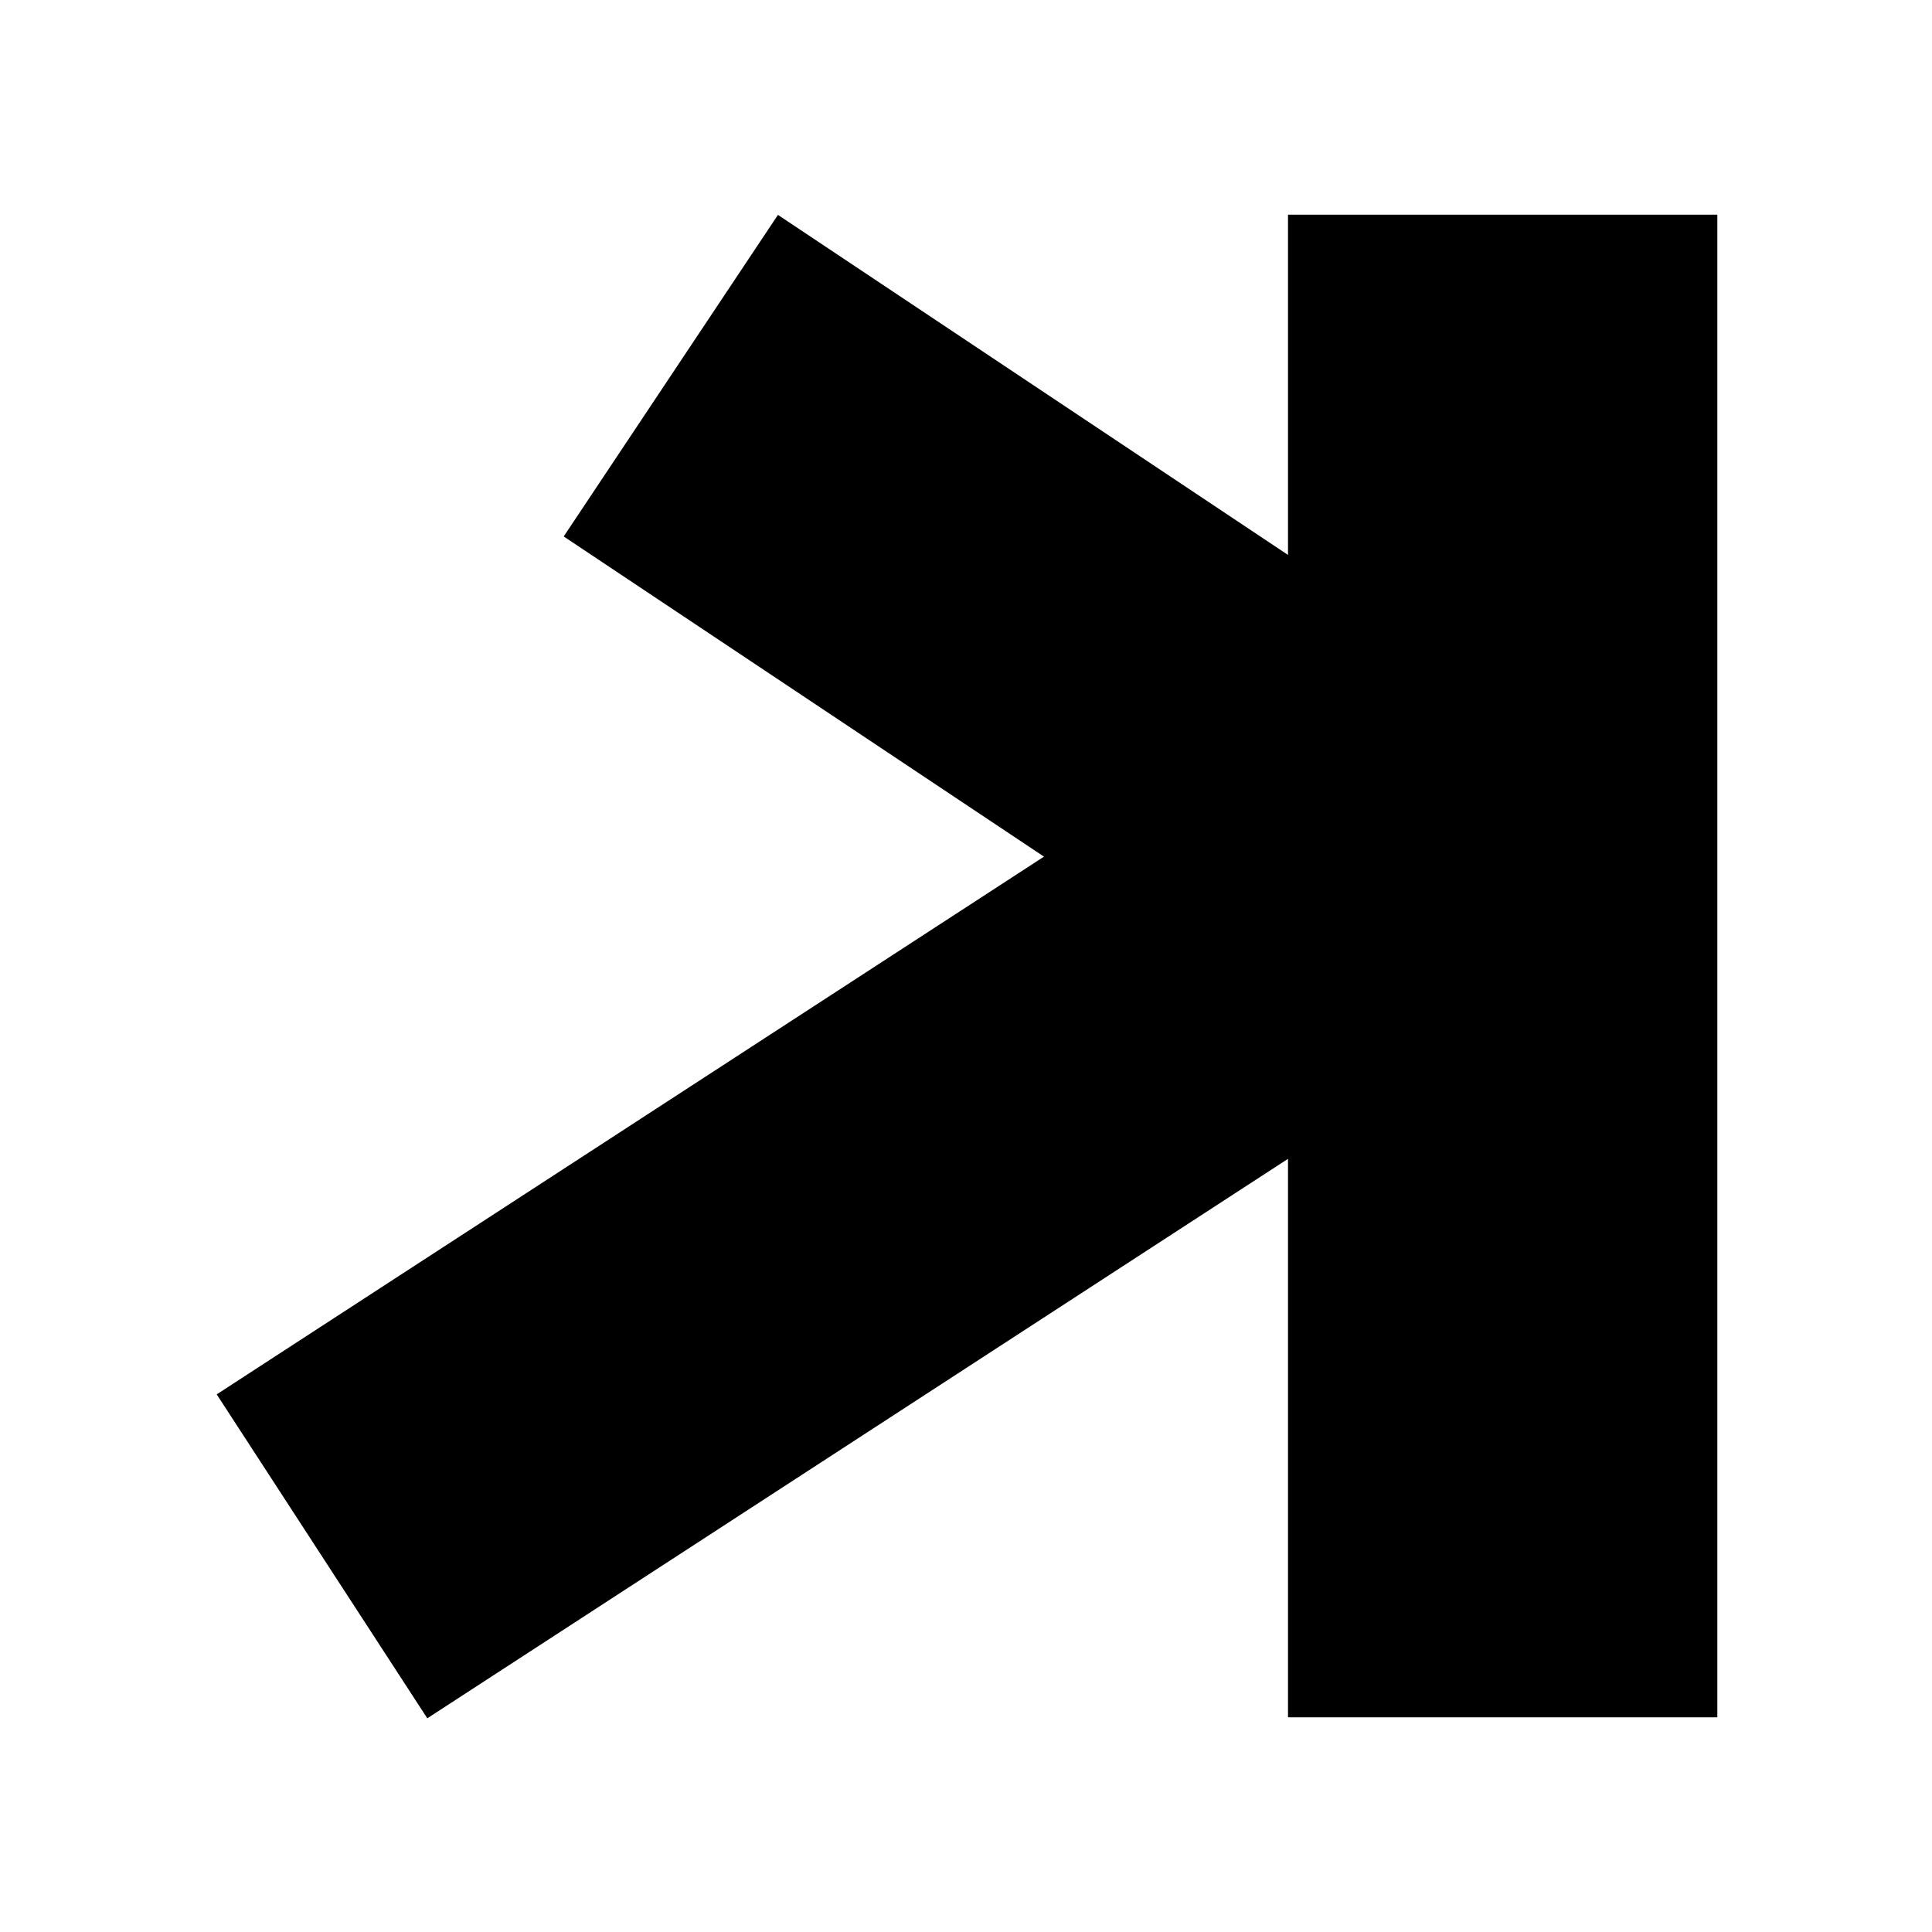
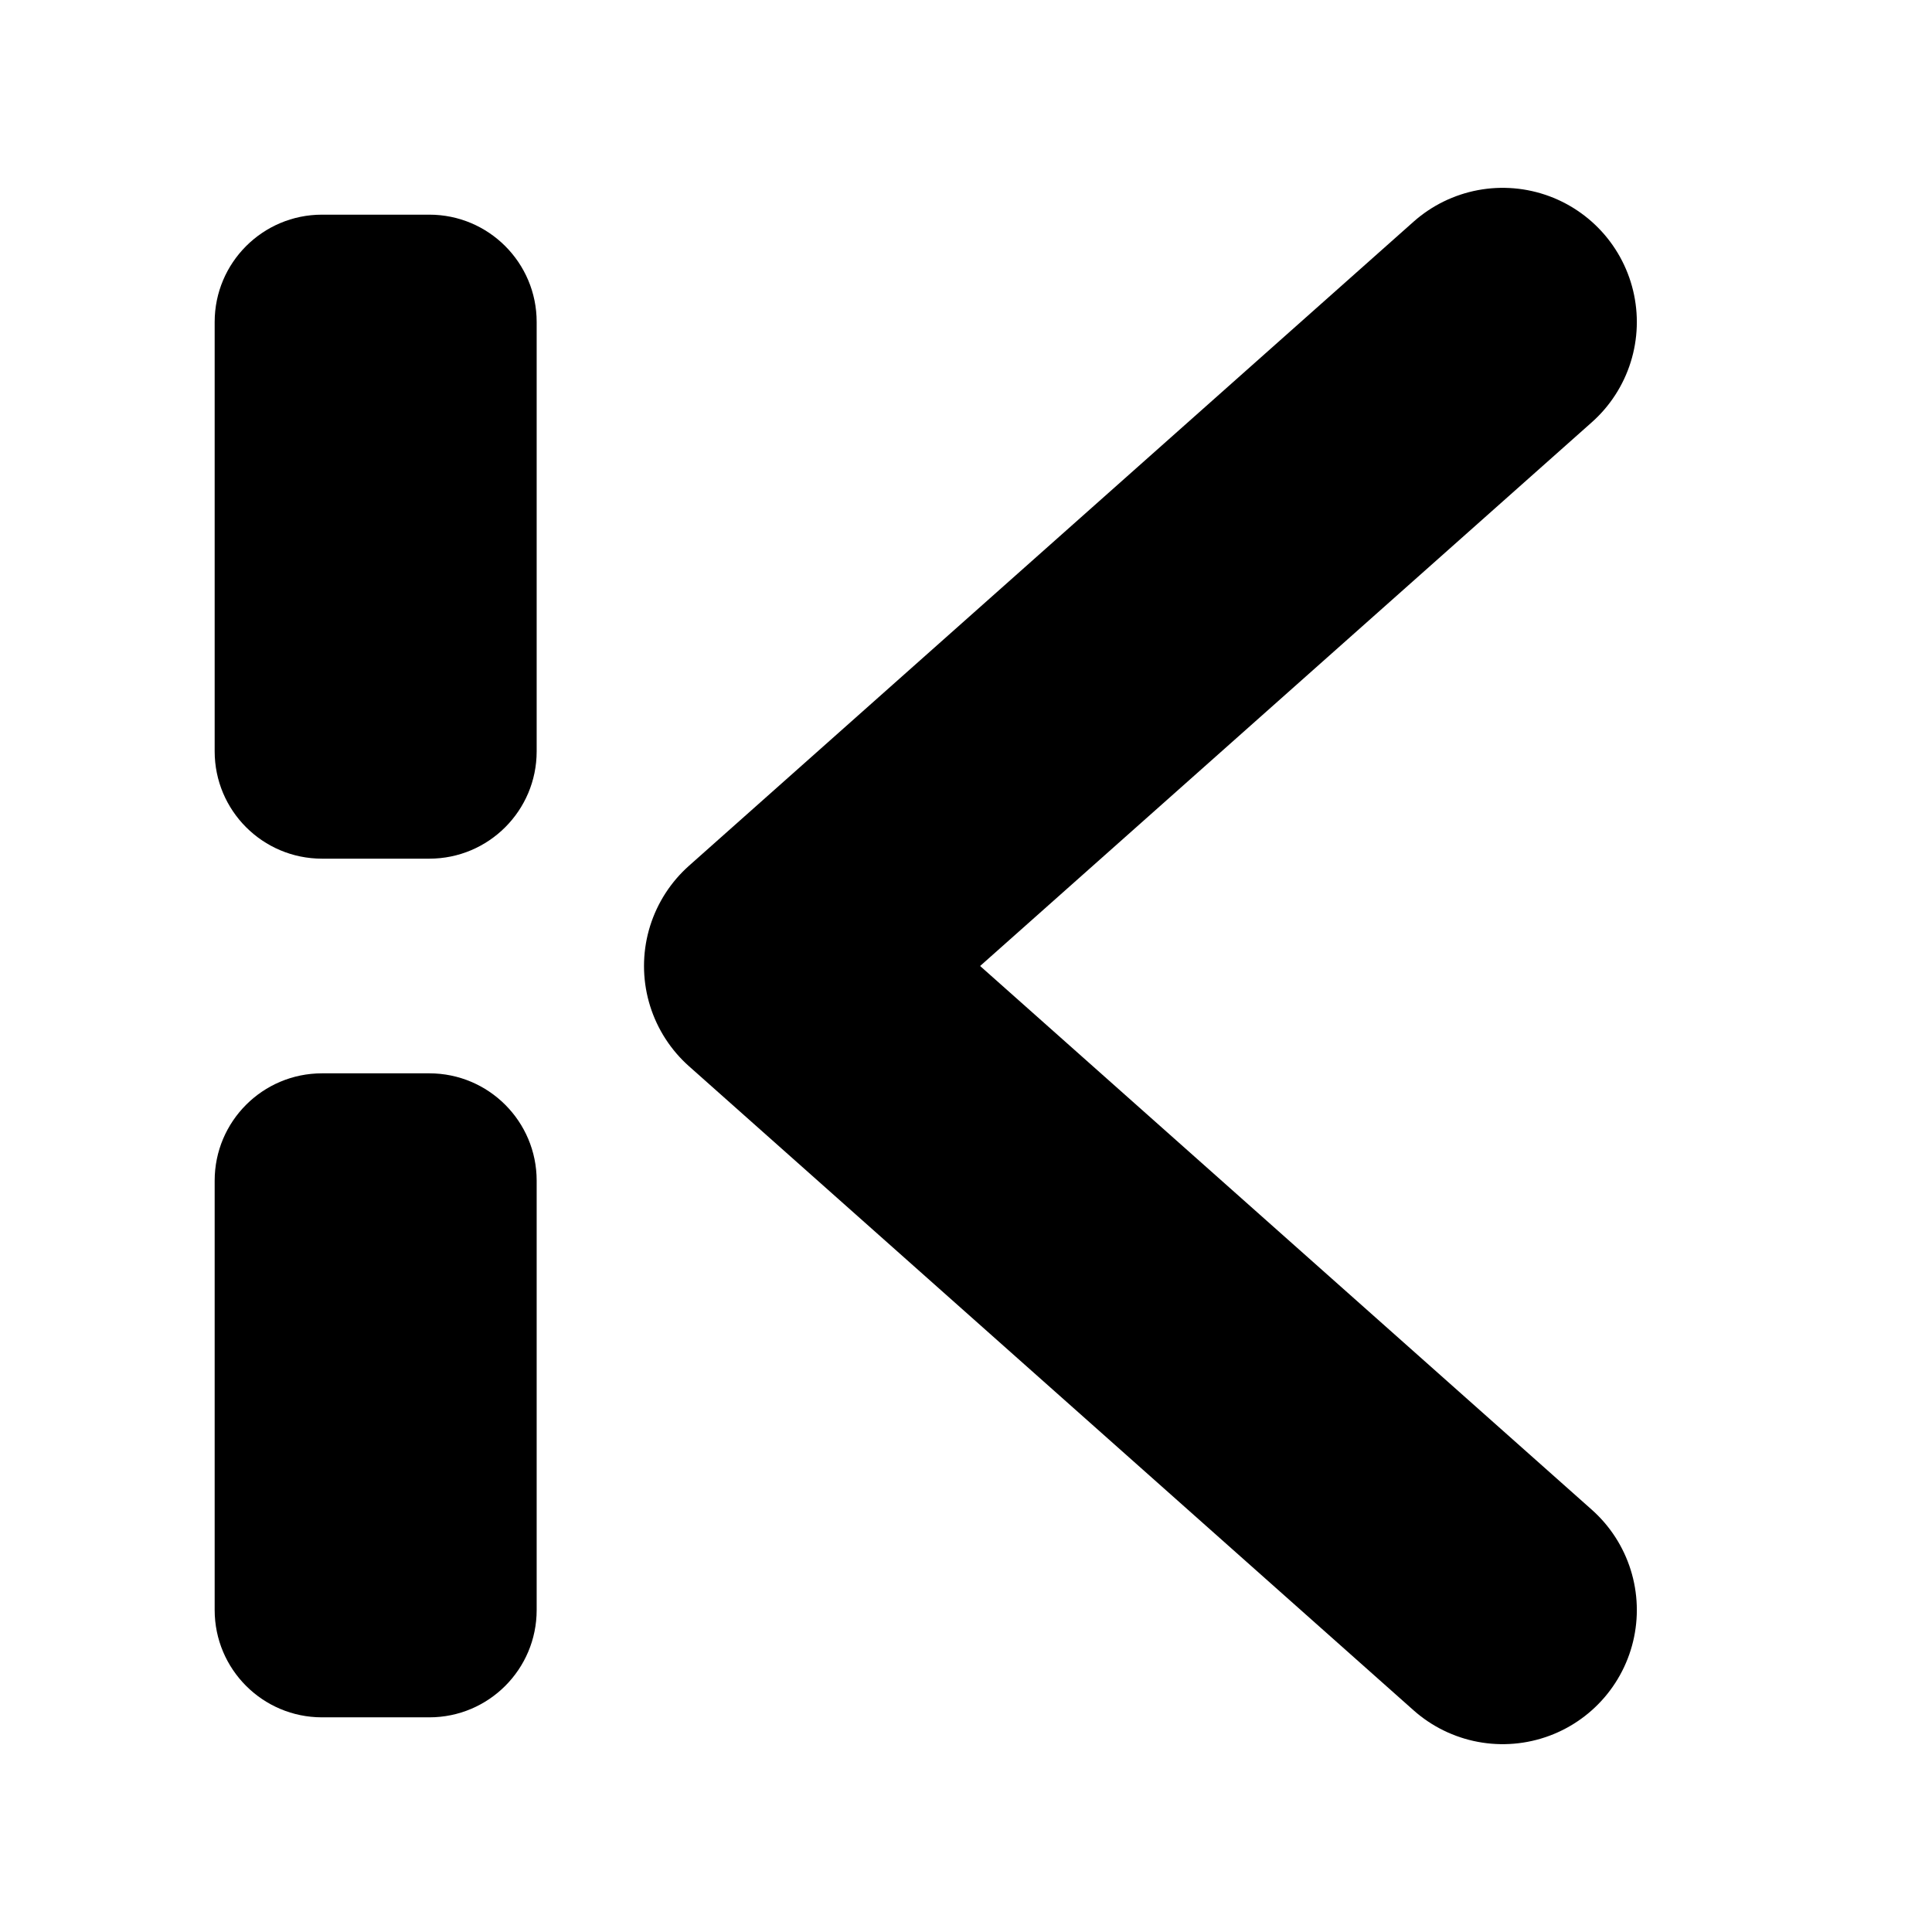
- <svg xmlns="http://www.w3.org/2000/svg" viewBox="0 0 18 18" role="img" aria-label="Kosse">
-   <g transform="translate(1 1)">
-     <path fill="#000000" transform="matrix(-1 0 0 1 16 0)" d="M1 1L5 1L5 15L1 15ZM4.998 8.498L3.002 5.502L9.752 1.002L11.748 3.998ZM3.019 8.509L4.981 5.491L14.981 11.991L13.019 15.009Z" />
+ <svg xmlns="http://www.w3.org/2000/svg" viewBox="0 0 18 18" role="img" aria-label="Kossé preview">
+   <g fill="#000000" color="#000000">
+     <rect x="2" y="2" width="3" height="6" rx="1" />
+     <rect x="2" y="10" width="3" height="6" rx="1" />
+     <path d="M14 3 7.25 9 14 15" fill="none" stroke="currentColor" stroke-width="2.5" stroke-linecap="round" stroke-linejoin="round" />
  </g>
</svg>
